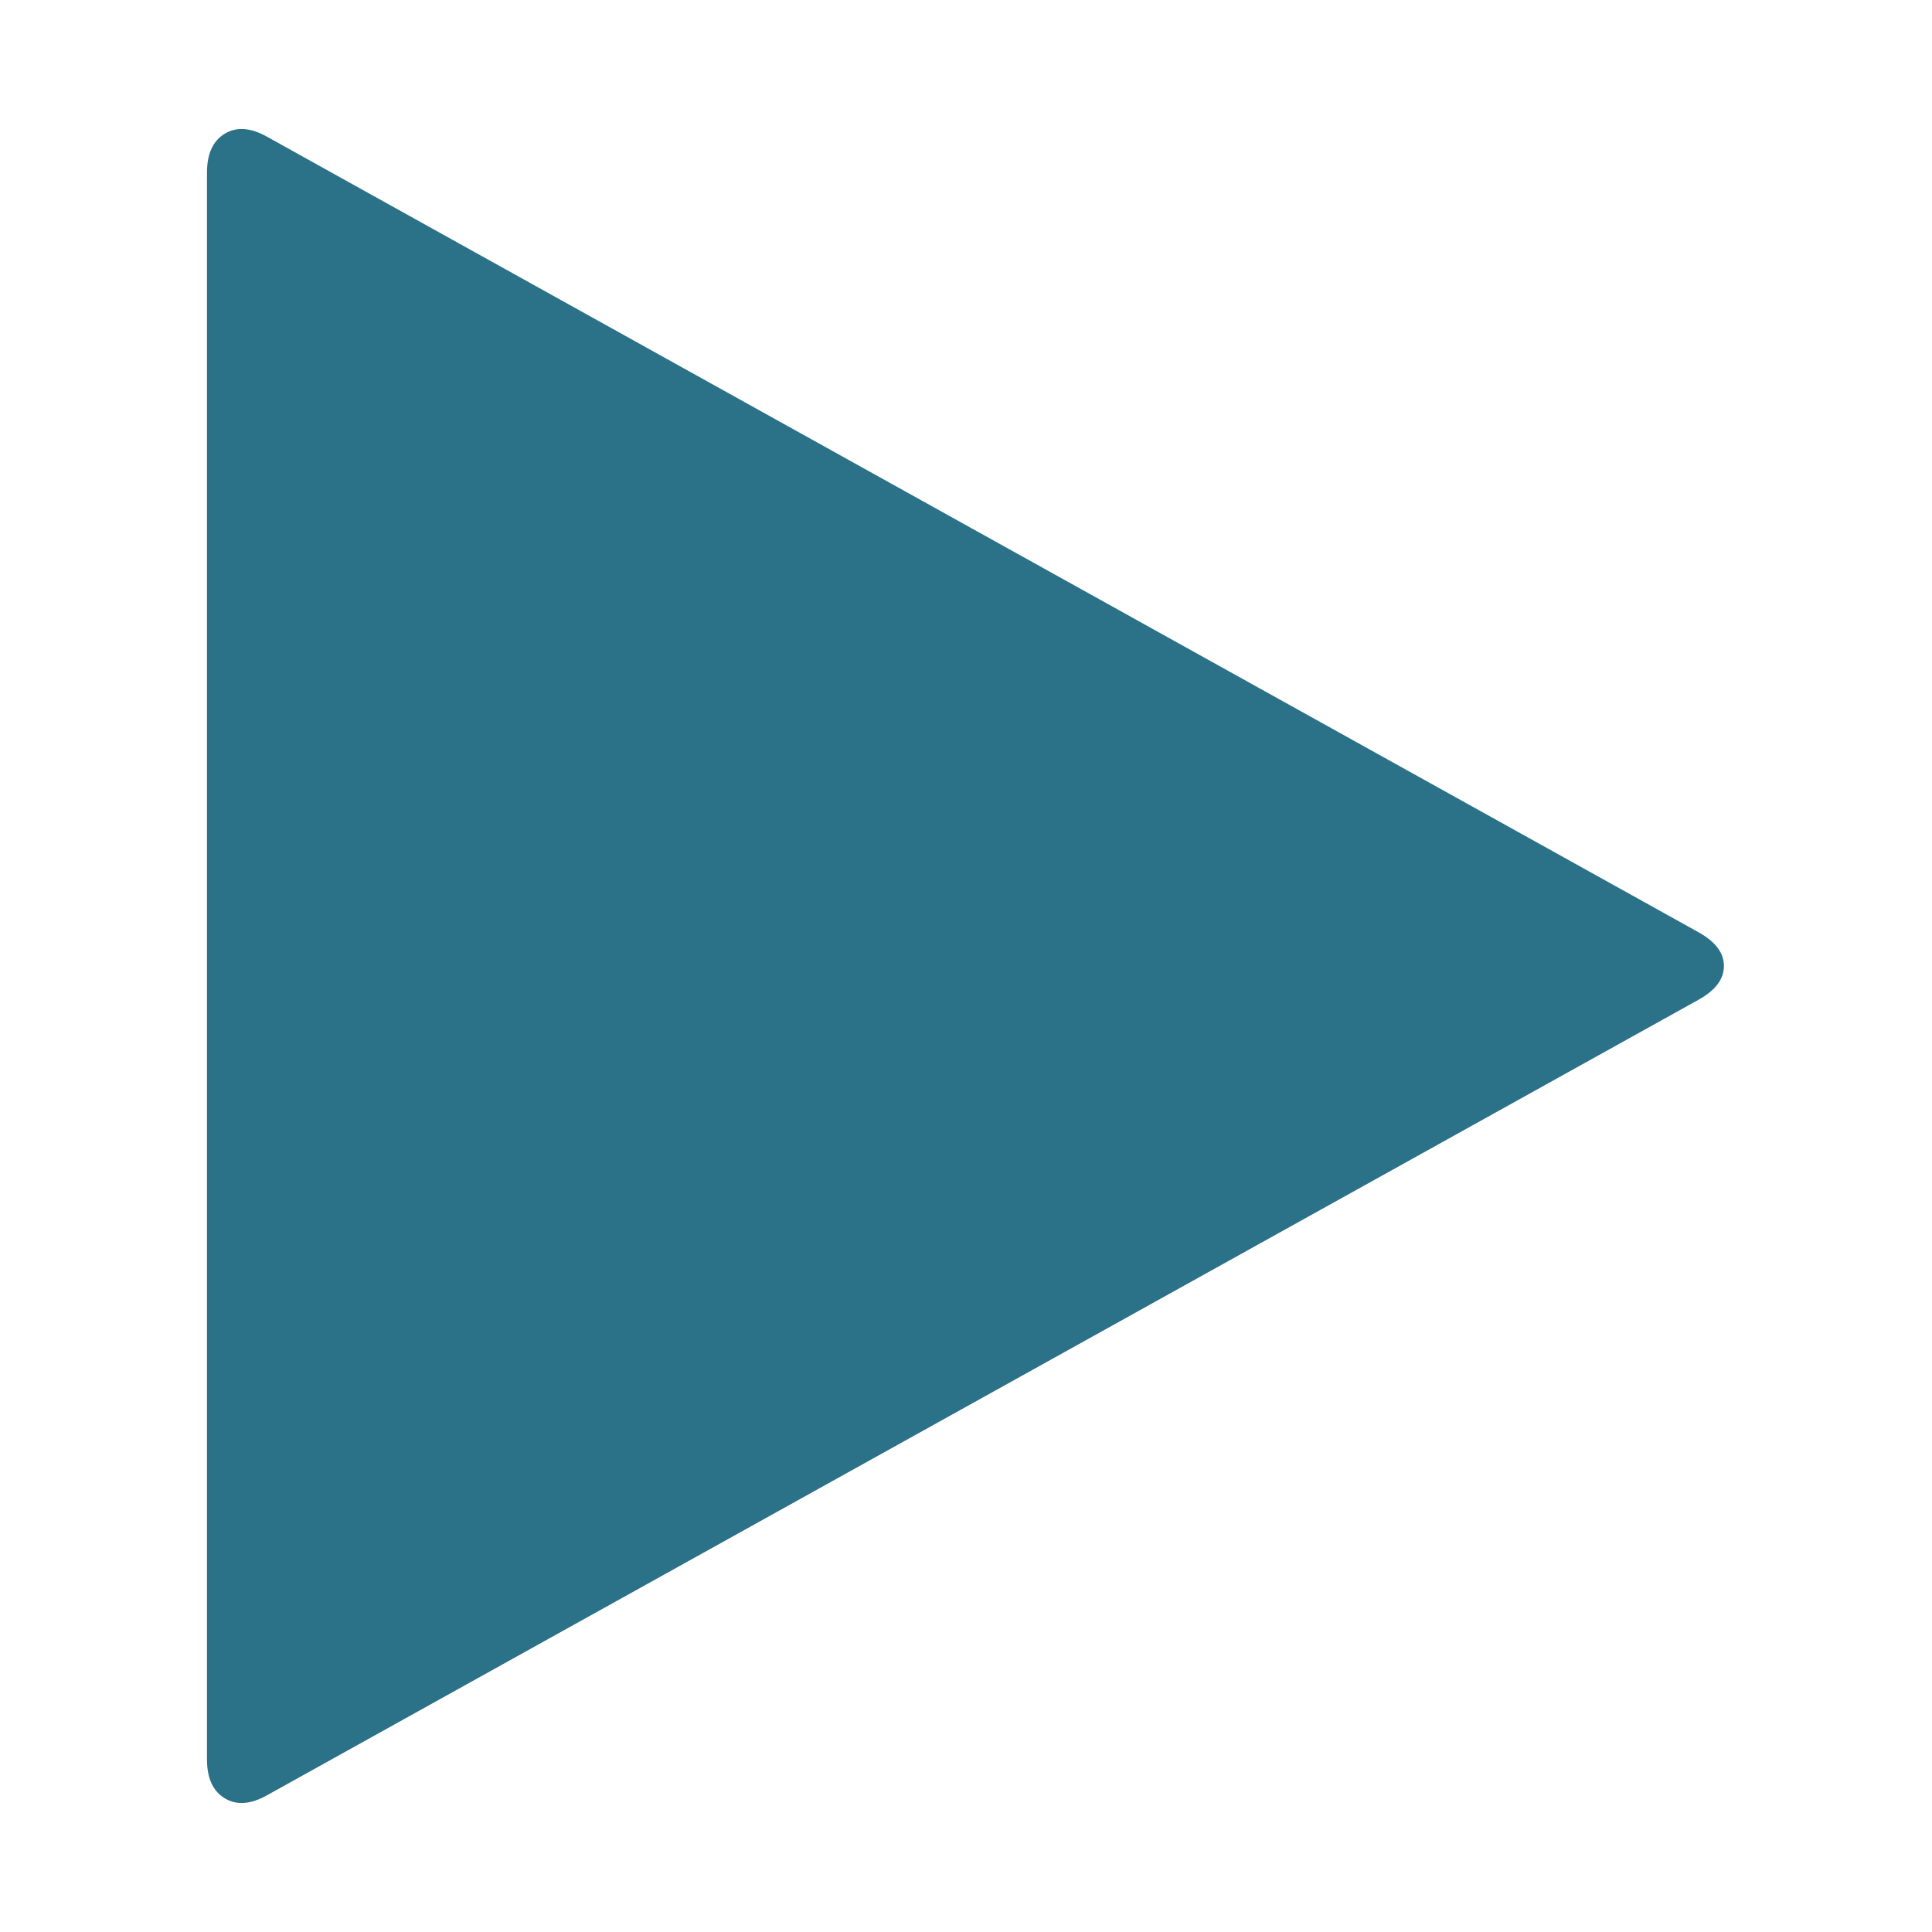
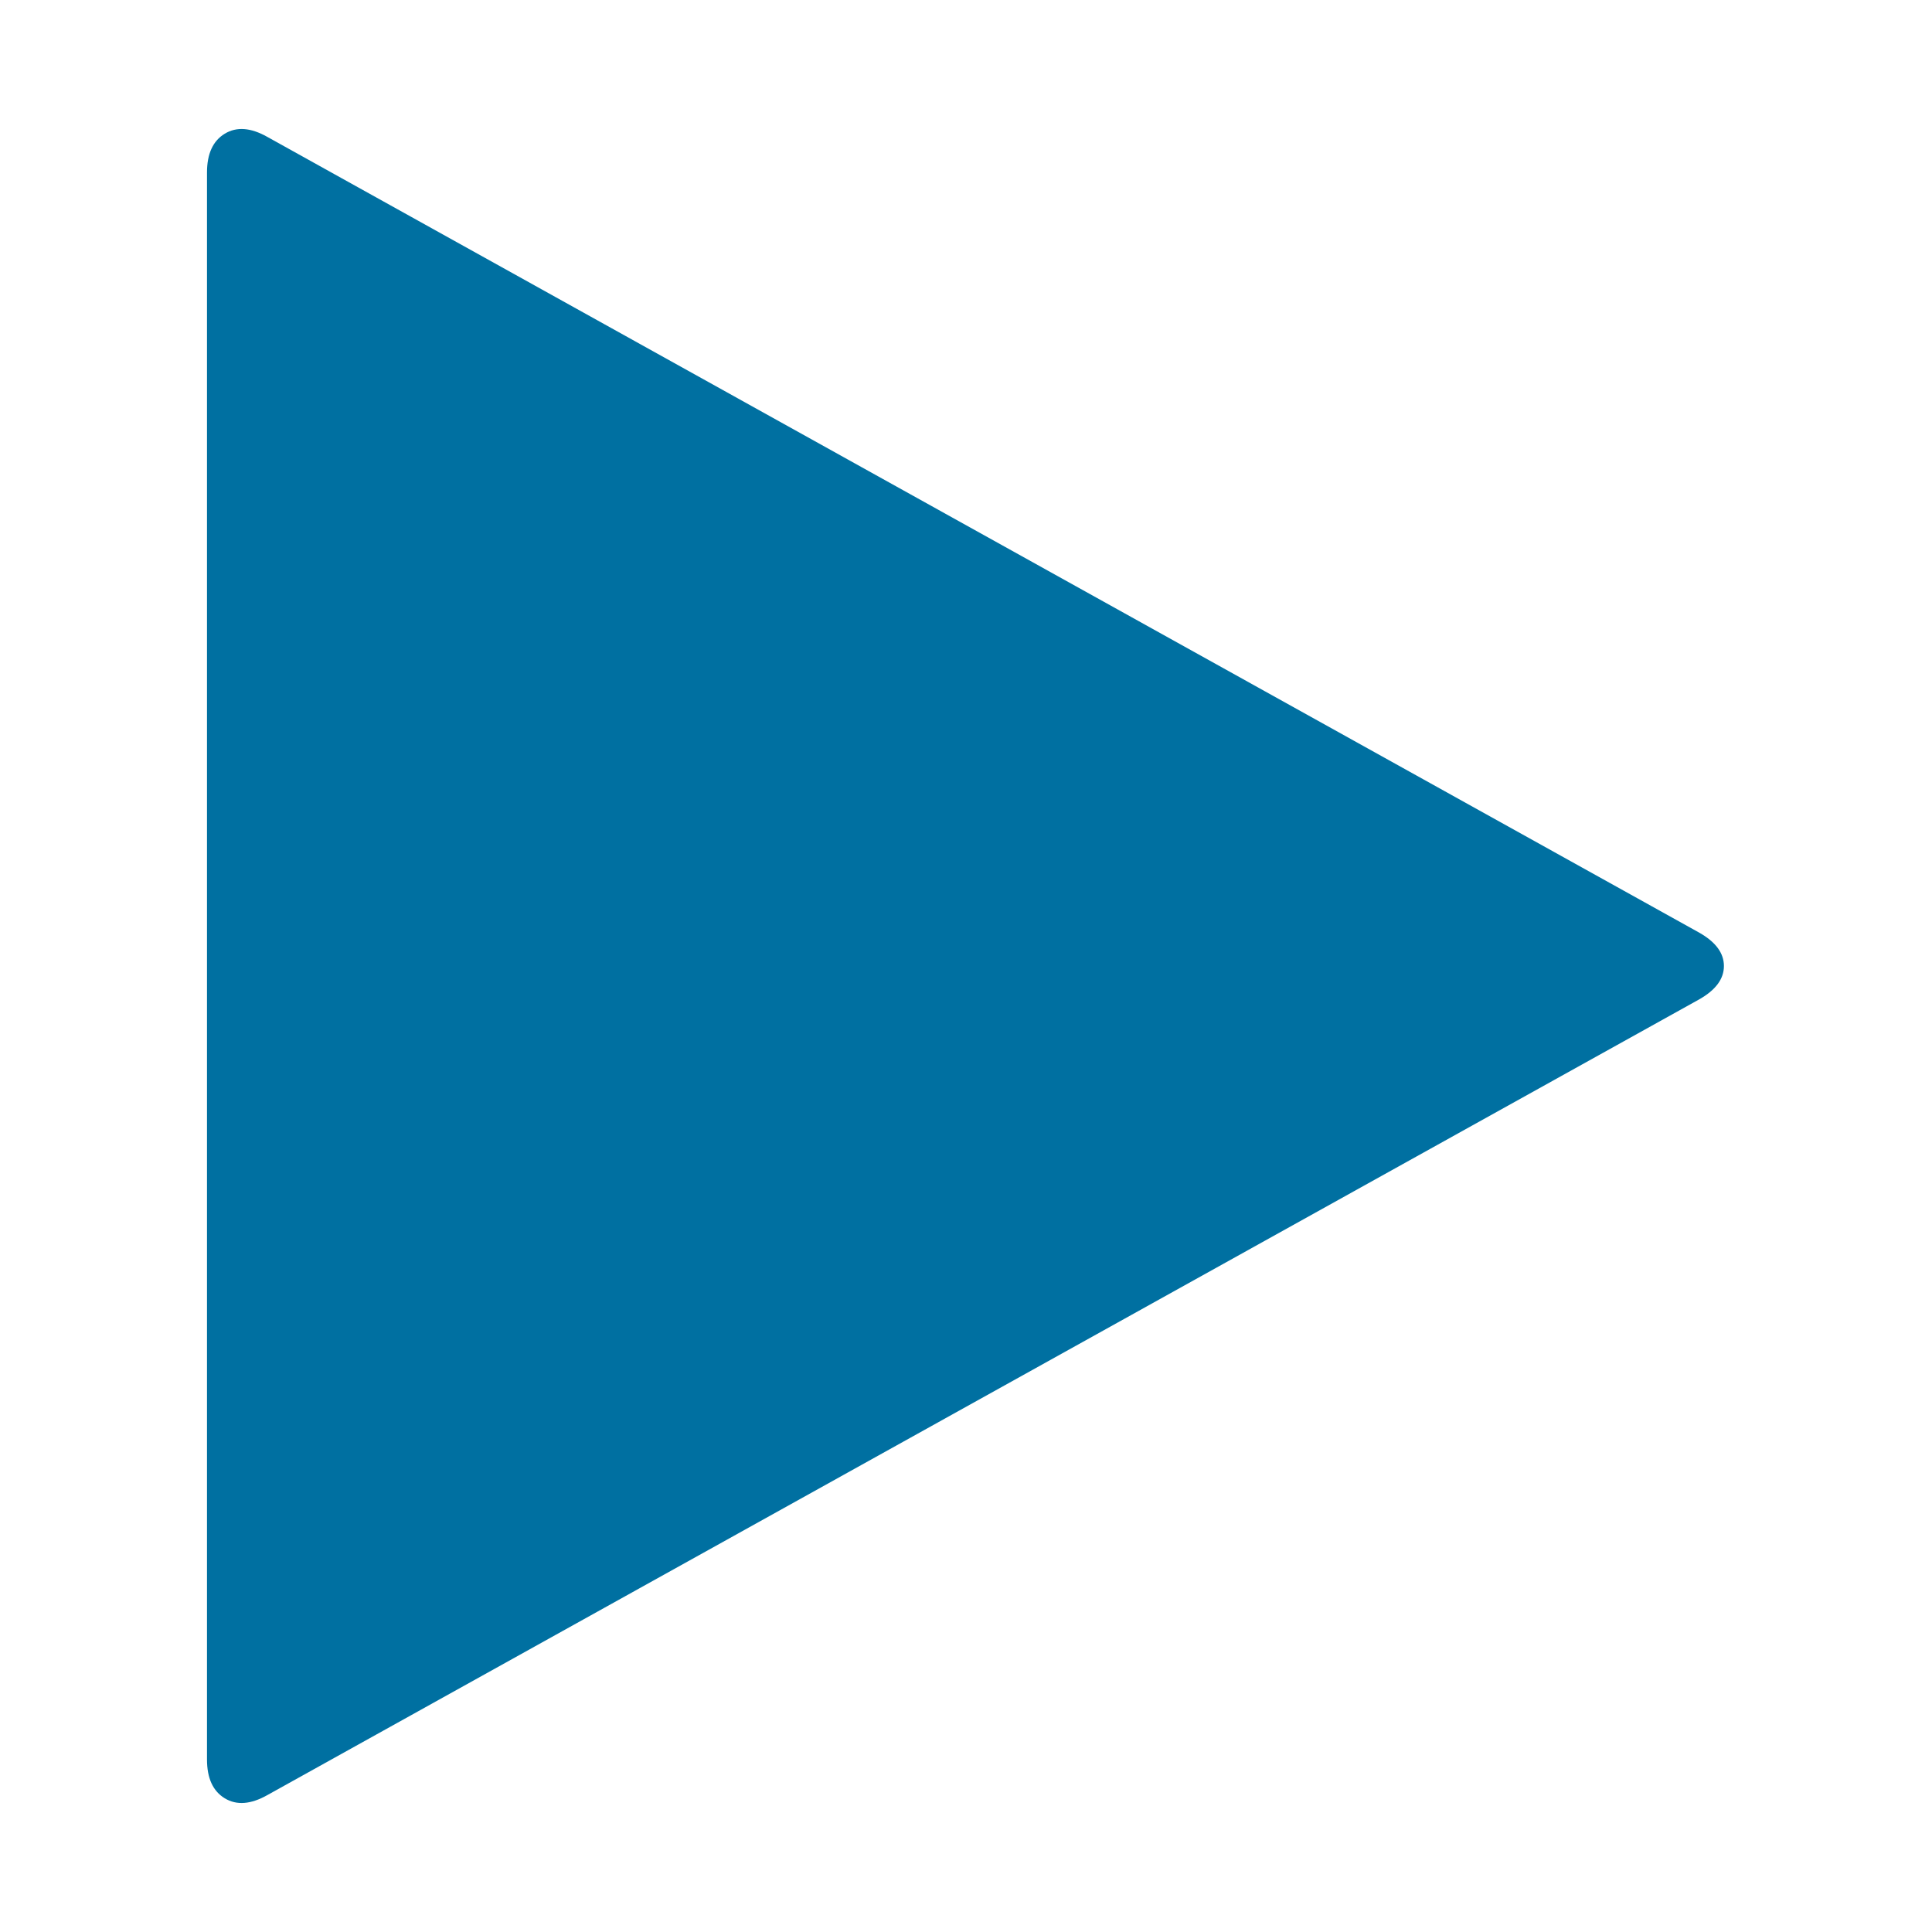
<svg xmlns="http://www.w3.org/2000/svg" width="1792" height="1792" viewBox="0 0 1792 1792">
-   <path style="fill:#2b7187" d="M1576 927l-1328 738q-23 13-39.5 3t-16.5-36v-1472q0-26 16.5-36t39.5 3l1328 738q23 13 23 31t-23 31z" />
+   <path style="fill:#0070a1" d="M1576 927l-1328 738q-23 13-39.5 3t-16.5-36v-1472q0-26 16.5-36t39.5 3l1328 738q23 13 23 31t-23 31z" />
</svg>
